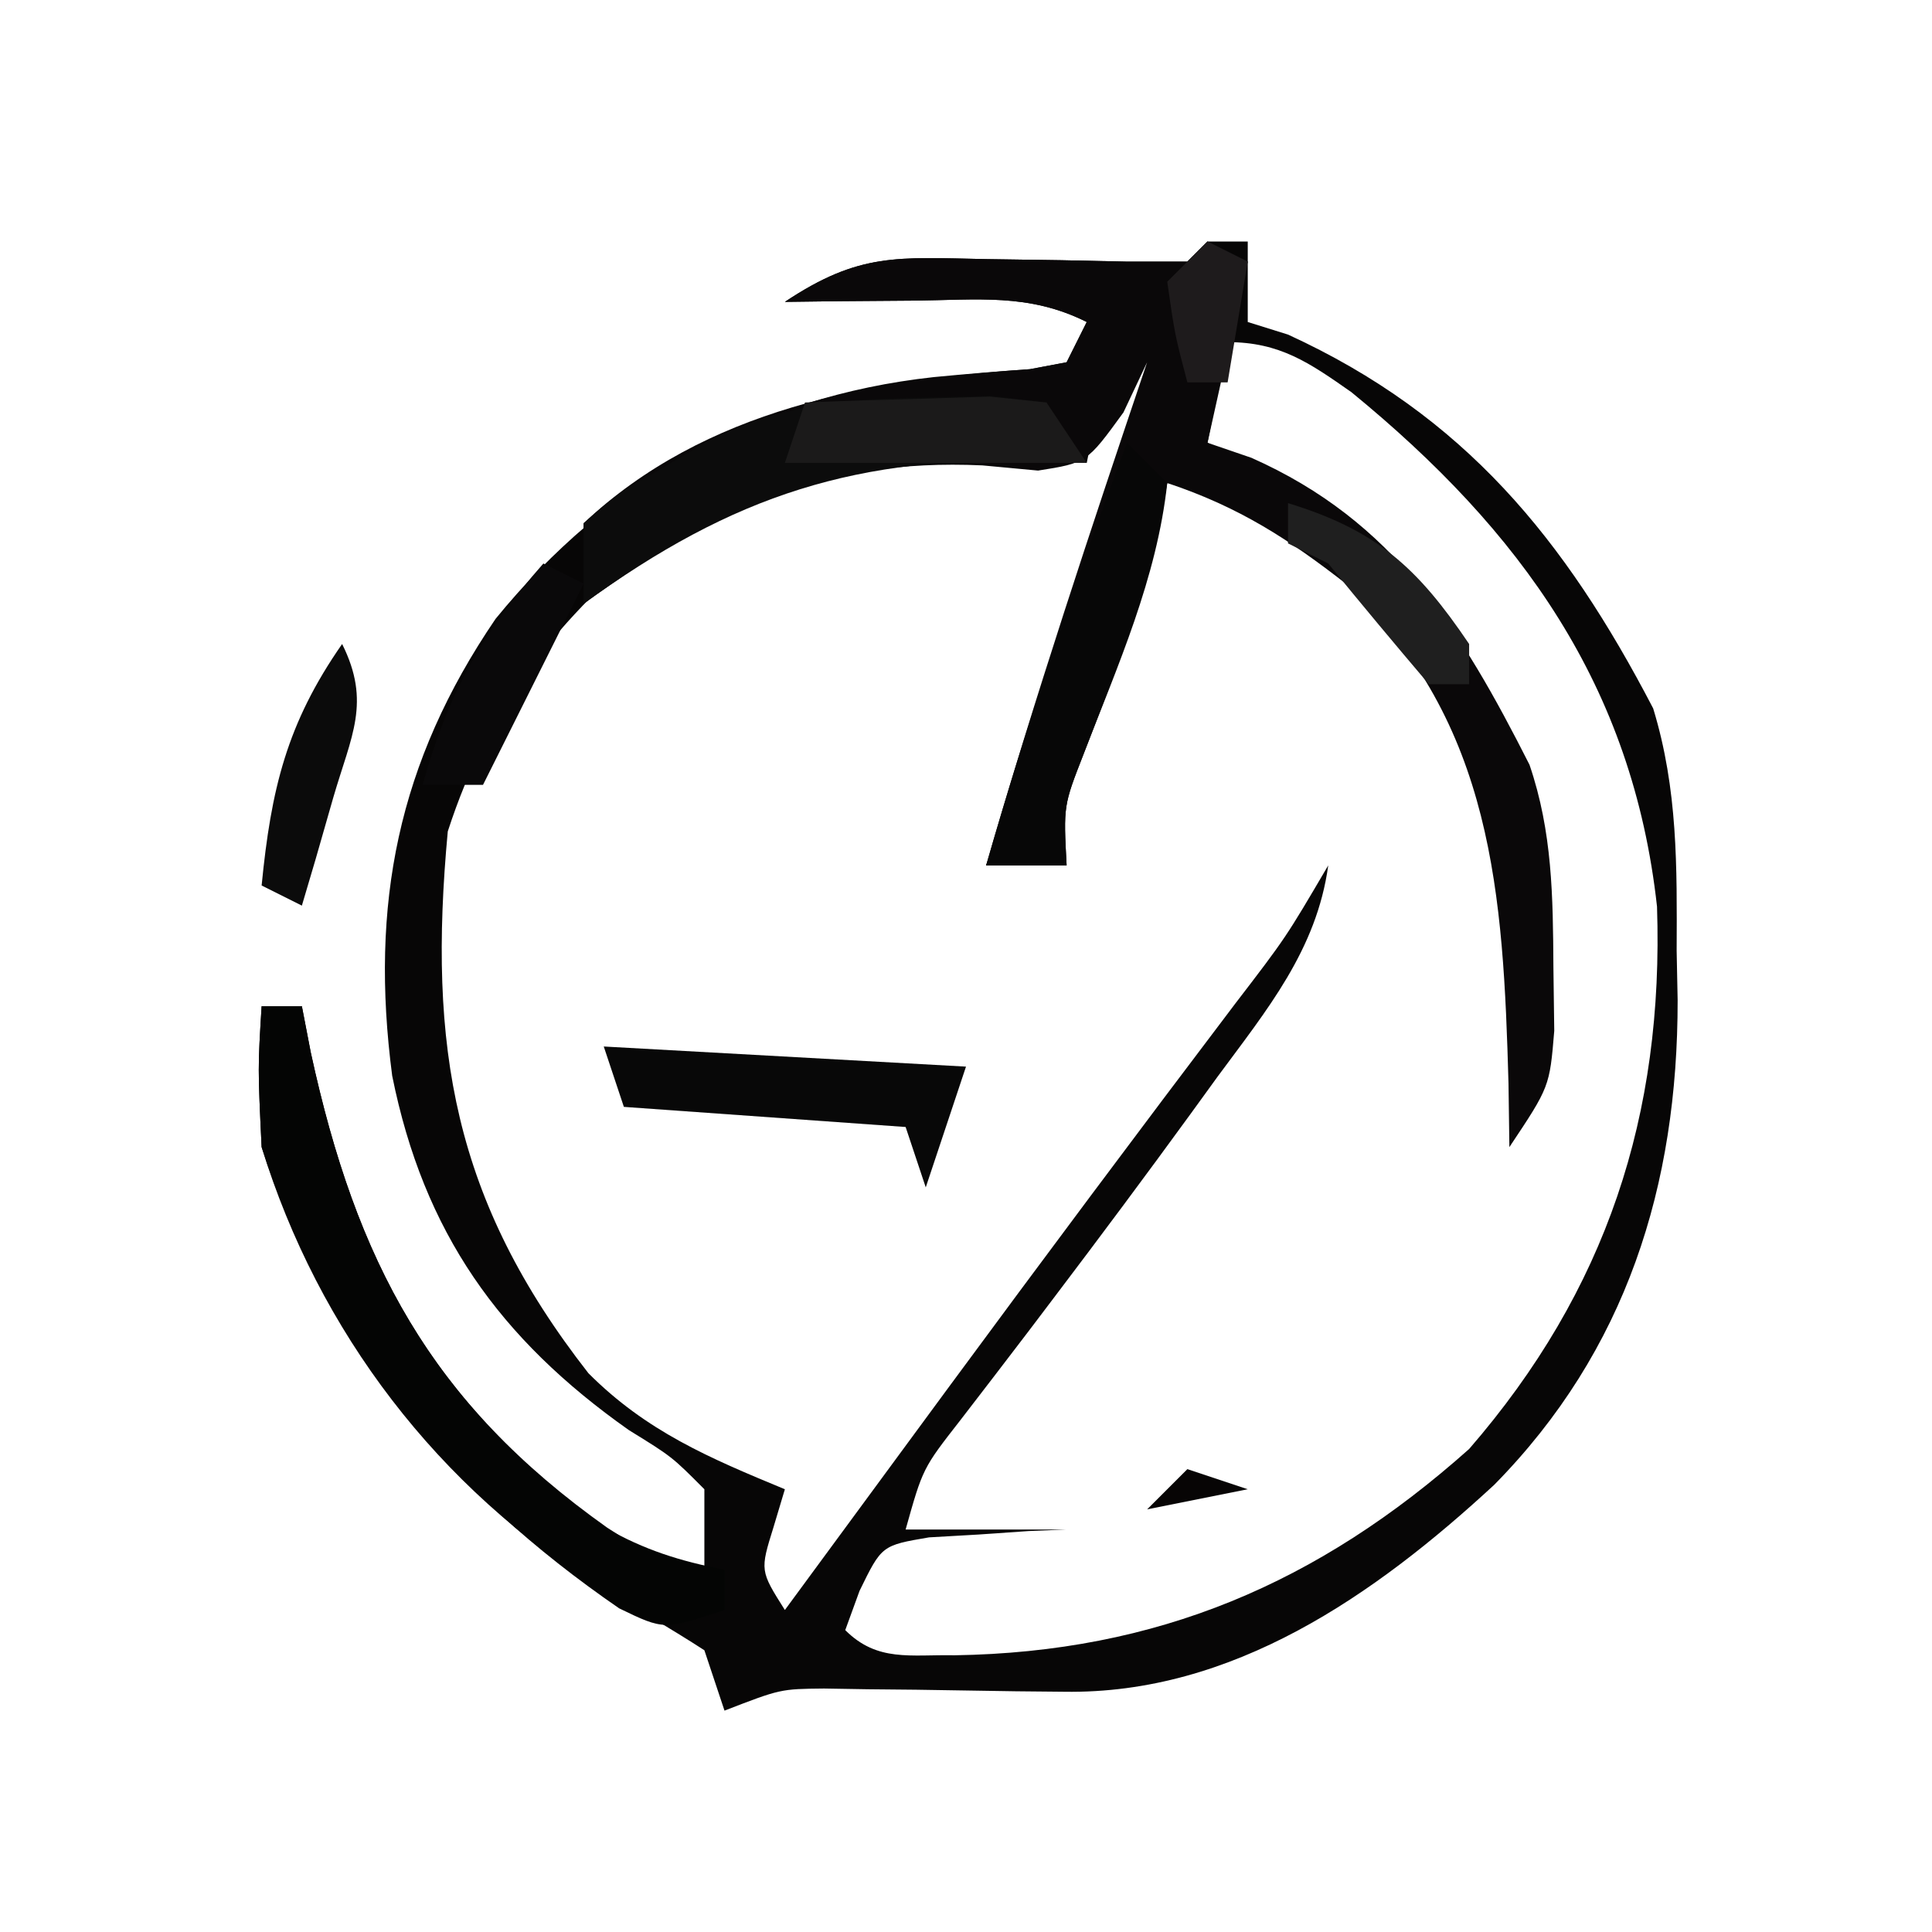
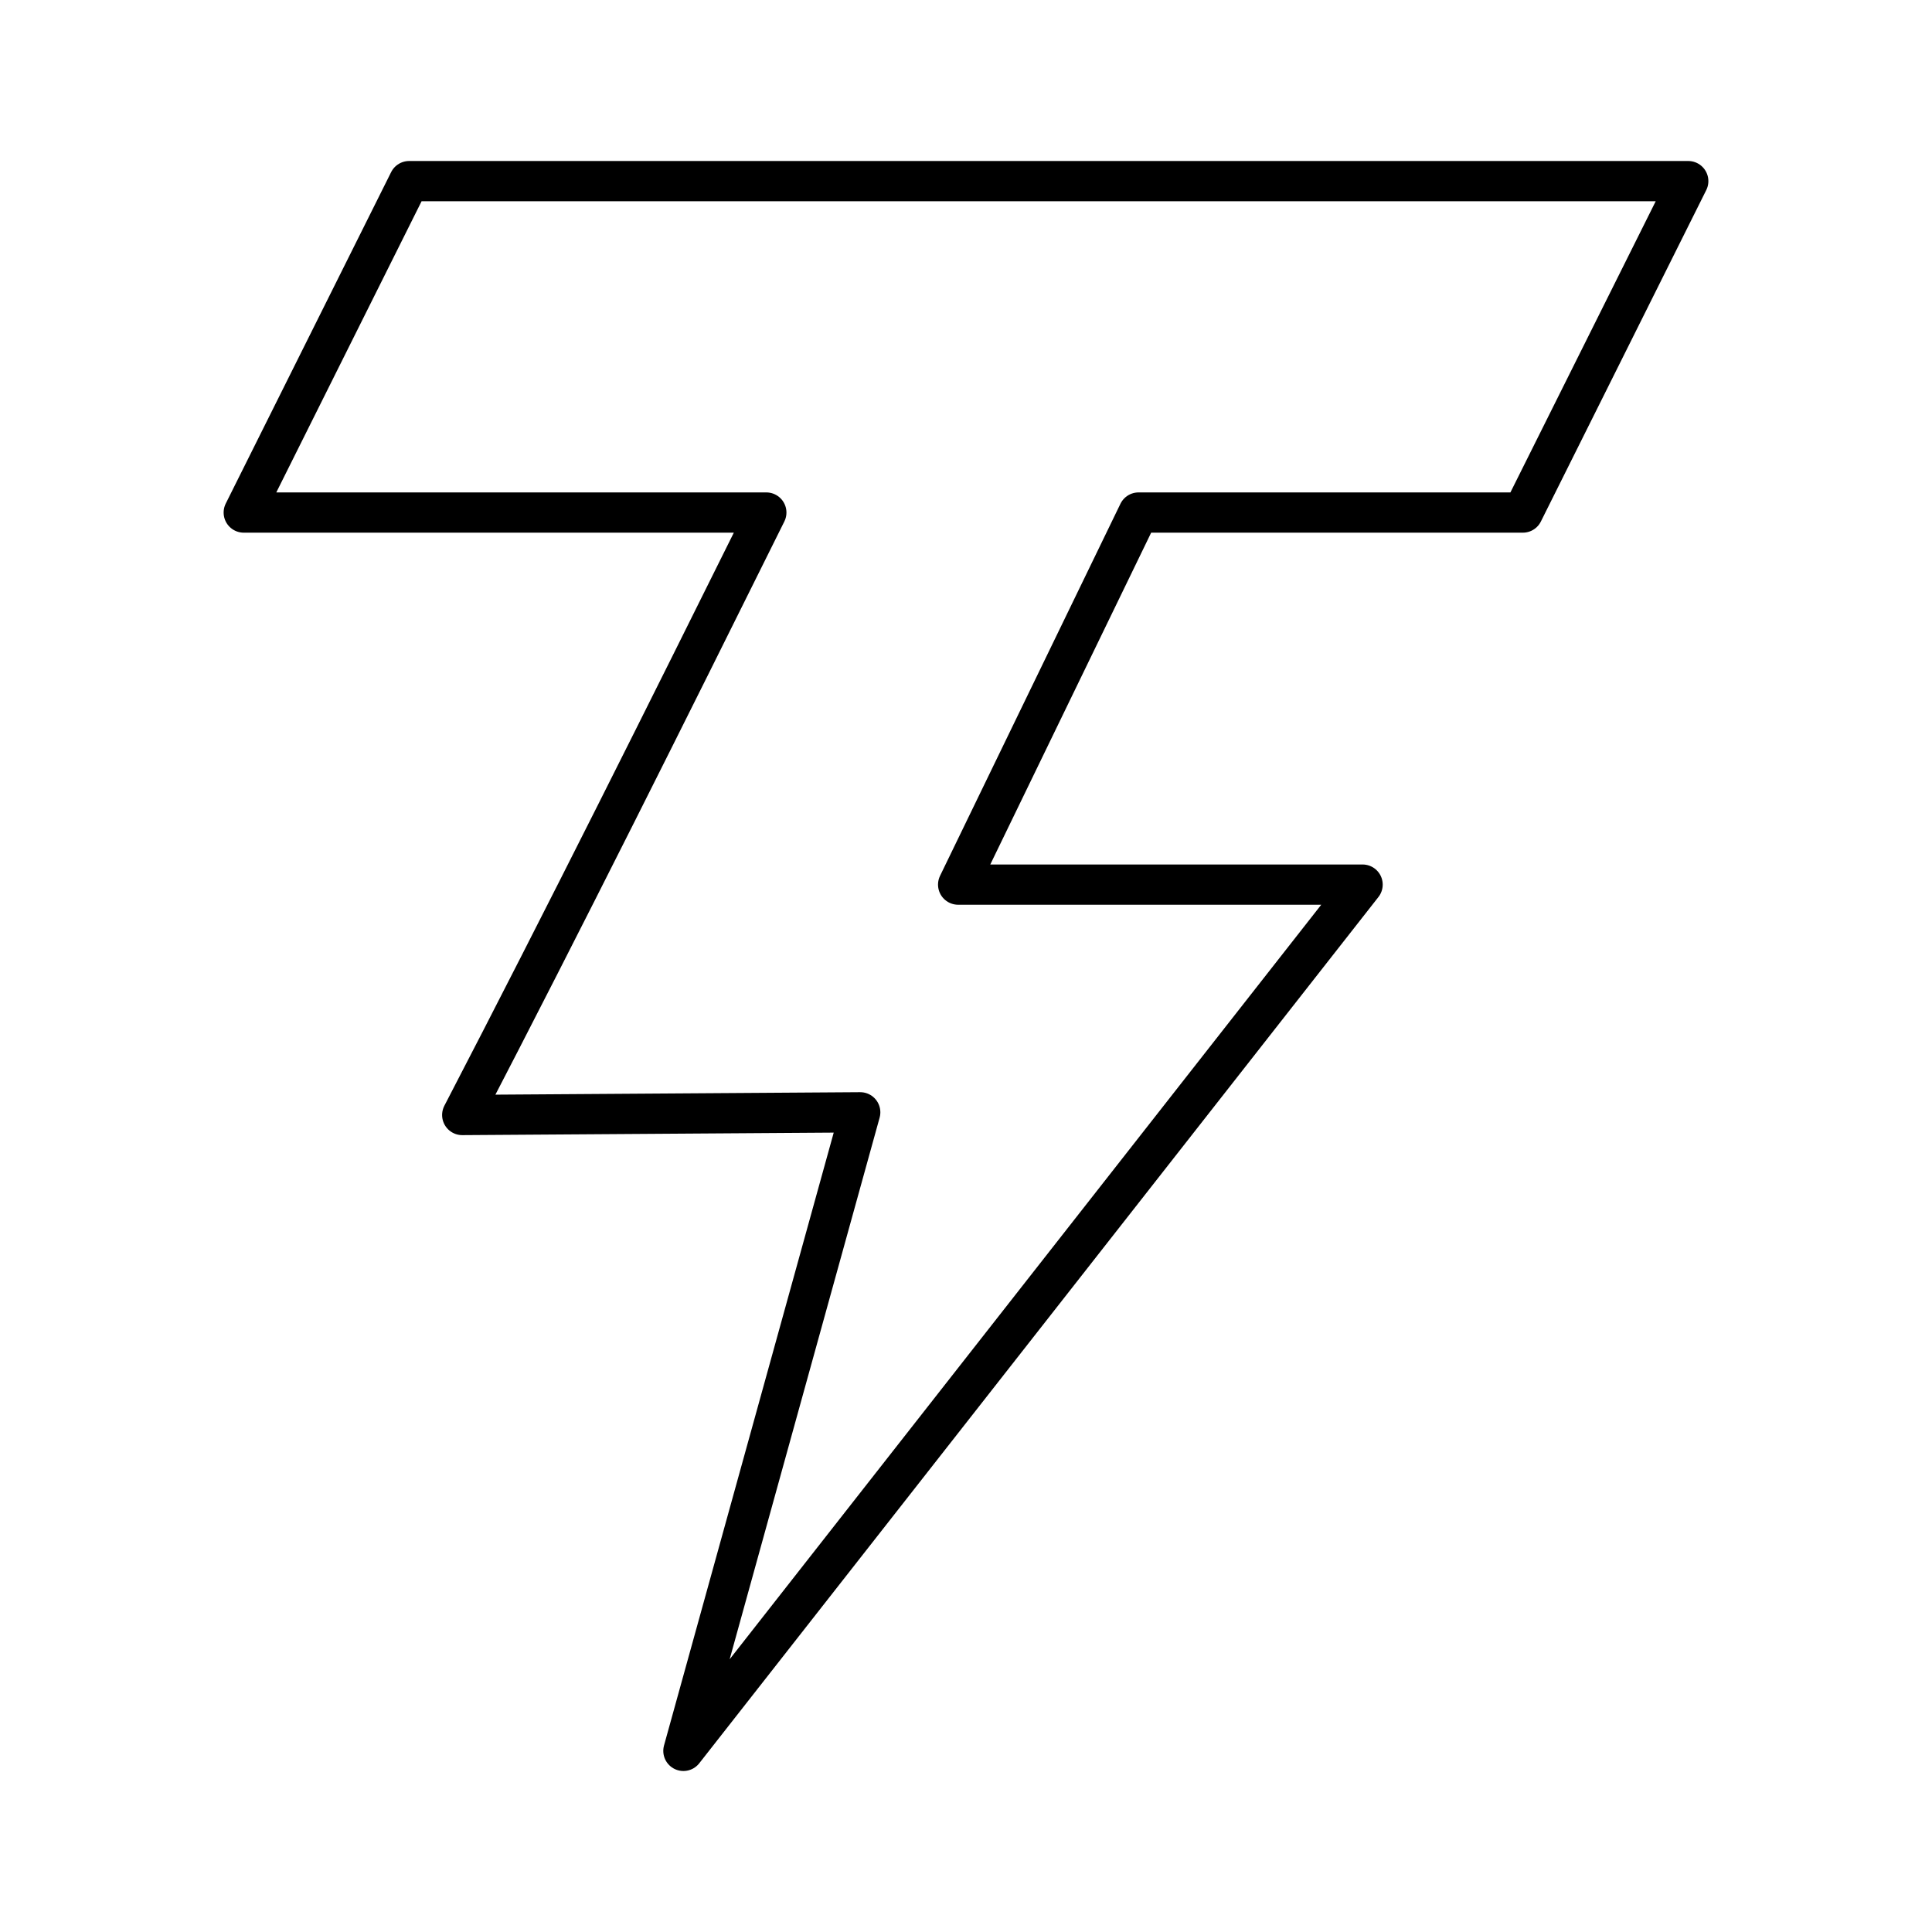
- <svg xmlns="http://www.w3.org/2000/svg" version="1.1" width="96" height="96">
-   <path d="M0 0 C0.66 0 1.32 0 2 0 C2 1.32 2 2.64 2 4 C2.66 4.206 3.32 4.412 4 4.625 C12.76 8.64 17.762 14.779 22.145 23.199 C23.375 27.228 23.329 31.06 23.312 35.25 C23.329 36.058 23.345 36.866 23.361 37.699 C23.369 46.905 20.818 55.107 14.246 61.781 C8.306 67.268 1.242 72.197 -7.125 72.062 C-7.914 72.055 -8.703 72.047 -9.516 72.039 C-11.172 72.013 -12.828 71.987 -14.484 71.961 C-15.273 71.953 -16.062 71.945 -16.875 71.938 C-17.594 71.926 -18.314 71.914 -19.055 71.902 C-21.218 71.924 -21.218 71.924 -24 73 C-24.33 72.01 -24.66 71.02 -25 70 C-26.647 68.935 -28.344 67.946 -30.062 67 C-38.195 62.009 -44.183 54.157 -47 45 C-47.188 41.062 -47.188 41.062 -47 38 C-46.34 38 -45.68 38 -45 38 C-44.853 38.762 -44.706 39.524 -44.555 40.309 C-42.291 50.729 -38.596 57.683 -29.832 63.906 C-27.885 65.158 -27.885 65.158 -25 66 C-25 64.68 -25 63.36 -25 62 C-26.61 60.382 -26.61 60.382 -28.75 59.062 C-35.199 54.513 -38.947 49.235 -40.512 41.457 C-41.628 32.944 -40.237 25.887 -35.375 18.75 C-29.777 11.888 -22.427 7.701 -13.602 6.738 C-12.01 6.585 -10.416 6.452 -8.82 6.344 C-8.22 6.23 -7.619 6.117 -7 6 C-6.67 5.34 -6.34 4.68 -6 4 C-8.884 2.558 -11.417 2.906 -14.625 2.938 C-16.408 2.951 -16.408 2.951 -18.227 2.965 C-19.599 2.982 -19.599 2.982 -21 3 C-17.297 0.532 -15.4 0.792 -11 0.875 C-9.144 0.902 -9.144 0.902 -7.25 0.93 C-6.178 0.953 -5.105 0.976 -4 1 C-3.01 1 -2.02 1 -1 1 C-0.67 0.67 -0.34 0.34 0 0 Z M-3 5 C-5.343 7.672 -5.343 7.672 -6 11 C-6.66 10.67 -7.32 10.34 -8 10 C-15.183 9.225 -21.21 10.318 -27.137 14.512 C-32.263 18.728 -35.676 22.919 -37.75 29.312 C-38.745 40.013 -37.481 47.636 -30.762 56.234 C-27.876 59.126 -24.754 60.447 -21 62 C-21.186 62.619 -21.371 63.237 -21.562 63.875 C-22.237 66.042 -22.237 66.042 -21 68 C-20.639 67.508 -20.277 67.016 -19.905 66.51 C-18.188 64.173 -16.469 61.836 -14.75 59.5 C-14.123 58.647 -13.495 57.795 -12.849 56.916 C-8.156 50.547 -3.423 44.208 1.354 37.902 C3.894 34.59 3.894 34.59 6 31 C5.423 35.205 2.949 38.18 0.5 41.5 C0.057 42.111 -0.385 42.722 -0.842 43.351 C-3.073 46.418 -5.338 49.458 -7.629 52.48 C-8.039 53.022 -8.449 53.563 -8.871 54.121 C-10.003 55.61 -11.144 57.092 -12.285 58.574 C-14.148 60.961 -14.148 60.961 -15 64 C-12.36 64 -9.72 64 -7 64 C-7.626 64.026 -8.253 64.052 -8.898 64.078 C-10.124 64.163 -10.124 64.163 -11.375 64.25 C-12.187 64.296 -12.999 64.343 -13.836 64.391 C-16.188 64.792 -16.188 64.792 -17.289 67.047 C-17.524 67.691 -17.758 68.336 -18 69 C-16.407 70.593 -14.768 70.209 -12.562 70.25 C-2.517 70.093 5.495 66.689 13 60 C19.827 52.124 22.678 43.399 22.336 33.047 C21.127 22.085 15.584 14.387 7.152 7.488 C5.063 6.025 3.598 5 1 5 C0.67 6.65 0.34 8.3 0 10 C0.87 10.476 0.87 10.476 1.758 10.961 C8.676 15.093 13.027 20.21 15.652 27.914 C16.119 30.713 16.093 33.414 16.062 36.25 C16.053 37.328 16.044 38.405 16.035 39.516 C16.024 40.335 16.012 41.155 16 42 C15.986 41.178 15.972 40.355 15.957 39.508 C15.545 29.871 13.792 22.156 6.5 15.438 C3.784 13.177 1.481 12.53 -2 12 C-3.004 14.624 -4.003 17.249 -5 19.875 C-5.429 20.995 -5.429 20.995 -5.867 22.137 C-7.433 25.96 -7.433 25.96 -8 30 C-8.99 30.33 -9.98 30.66 -11 31 C-10.722 30.283 -10.444 29.567 -10.158 28.829 C-8.91 25.597 -7.674 22.361 -6.438 19.125 C-6 17.997 -5.562 16.869 -5.111 15.707 C-4.702 14.631 -4.293 13.554 -3.871 12.445 C-3.298 10.953 -3.298 10.953 -2.713 9.43 C-1.706 7.02 -1.706 7.02 -3 5 Z " fill="#070606" transform="translate(60,12)" />
-   <path d="M0 0 C0.66 0.33 1.32 0.66 2 1 C1.34 3.97 0.68 6.94 0 10 C0.722 10.248 1.444 10.495 2.188 10.75 C9.275 13.9 12.588 19.263 16 26 C17.14 29.34 17.166 32.548 17.188 36.062 C17.202 37.105 17.216 38.148 17.23 39.223 C17 42 17 42 15 45 C14.986 43.961 14.972 42.922 14.957 41.852 C14.695 32.478 14.211 23.947 6.996 17.098 C4.048 14.791 1.564 13.188 -2 12 C-2.122 12.709 -2.245 13.418 -2.371 14.148 C-3.239 18.086 -4.714 21.72 -6.16 25.477 C-7.158 28.031 -7.158 28.031 -7 31 C-8.32 31 -9.64 31 -11 31 C-8.565 22.588 -5.799 14.296 -3 6 C-3.388 6.822 -3.776 7.645 -4.176 8.492 C-6 11 -6 11 -8.418 11.383 C-9.789 11.255 -9.789 11.255 -11.188 11.125 C-19.248 10.763 -24.581 13.346 -31 18 C-31 16.68 -31 15.36 -31 14 C-24.946 8.308 -16.809 6.885 -8.82 6.344 C-8.22 6.23 -7.619 6.117 -7 6 C-6.67 5.34 -6.34 4.68 -6 4 C-8.884 2.558 -11.417 2.906 -14.625 2.938 C-16.408 2.951 -16.408 2.951 -18.227 2.965 C-19.599 2.982 -19.599 2.982 -21 3 C-17.297 0.532 -15.4 0.792 -11 0.875 C-9.144 0.902 -9.144 0.902 -7.25 0.93 C-6.178 0.953 -5.105 0.976 -4 1 C-3.01 1 -2.02 1 -1 1 C-0.67 0.67 -0.34 0.34 0 0 Z " fill="#0A0809" transform="translate(60,12)" />
-   <path d="M0 0 C0.66 0 1.32 0 2 0 C2.147 0.762 2.294 1.524 2.445 2.309 C4.7 12.689 8.398 19.637 17.07 25.906 C19.048 27.027 20.778 27.565 23 28 C23 28.66 23 29.32 23 30 C20 31 20 31 17.766 29.918 C9.364 24.139 3.147 16.81 0 7 C-0.188 3.062 -0.188 3.062 0 0 Z " fill="#040504" transform="translate(13,50)" />
-   <path d="M0 0 C1.595 -0.039 1.595 -0.039 3.223 -0.078 C4.119 0.03 5.014 0.138 5.938 0.25 C6.598 1.24 7.258 2.23 7.938 3.25 C7.236 3.215 6.535 3.18 5.812 3.145 C-3.509 2.879 -9.572 4.82 -17.062 10.25 C-17.062 8.93 -17.062 7.61 -17.062 6.25 C-15.418 4.801 -15.418 4.801 -13.25 3.562 C-12.542 3.146 -11.835 2.73 -11.105 2.301 C-7.321 0.354 -4.204 0.061 0 0 Z " fill="#0C0C0C" transform="translate(46.0625,19.75)" />
-   <path d="M0 0 C0.66 0.66 1.32 1.32 2 2 C1.487 6.738 -0.46 11.06 -2.16 15.477 C-3.158 18.031 -3.158 18.031 -3 21 C-4.32 21 -5.64 21 -7 21 C-4.962 13.882 -2.597 6.933 0 0 Z " fill="#070707" transform="translate(56,22)" />
-   <path d="M0 0 C5.94 0.33 11.88 0.66 18 1 C17.34 2.98 16.68 4.96 16 7 C15.67 6.01 15.34 5.02 15 4 C8.07 3.505 8.07 3.505 1 3 C0.67 2.01 0.34 1.02 0 0 Z " fill="#080808" transform="translate(30,52)" />
-   <path d="M0 0 C0.66 0.33 1.32 0.66 2 1 C0.333 4.333 -1.333 7.667 -3 11 C-3.99 11 -4.98 11 -6 11 C-4.742 6.492 -3.096 3.509 0 0 Z " fill="#0A090A" transform="translate(27,28)" />
-   <path d="M0 0 C1.958 -0.081 3.916 -0.139 5.875 -0.188 C7.511 -0.24 7.511 -0.24 9.18 -0.293 C10.11 -0.196 11.041 -0.1 12 0 C12.66 0.99 13.32 1.98 14 3 C9.05 3 4.1 3 -1 3 C-0.67 2.01 -0.34 1.02 0 0 Z " fill="#1B1A1A" transform="translate(40,20)" />
-   <path d="M0 0 C4.406 1.346 6.431 3.194 9 7 C9 7.66 9 8.32 9 9 C8.34 9 7.68 9 7 9 C5.313 7.017 3.646 5.017 2 3 C1.34 2.67 0.68 2.34 0 2 C0 1.34 0 0.68 0 0 Z " fill="#1F1F1F" transform="translate(64,25)" />
-   <path d="M0 0 C1.45 2.901 0.454 4.56 -0.438 7.625 C-0.869 9.129 -0.869 9.129 -1.309 10.664 C-1.537 11.435 -1.765 12.206 -2 13 C-2.66 12.67 -3.32 12.34 -4 12 C-3.532 7.224 -2.757 3.955 0 0 Z " fill="#0B0B0B" transform="translate(17,32)" />
-   <path d="M0 0 C0.66 0.33 1.32 0.66 2 1 C1.67 2.98 1.34 4.96 1 7 C0.34 7 -0.32 7 -1 7 C-1.625 4.625 -1.625 4.625 -2 2 C-1.34 1.34 -0.68 0.68 0 0 Z " fill="#1E1B1C" transform="translate(60,12)" />
-   <path d="M0 0 C0.99 0.33 1.98 0.66 3 1 C1.35 1.33 -0.3 1.66 -2 2 C-1.34 1.34 -0.68 0.68 0 0 Z " fill="#070505" transform="translate(59,73)" />
-   <path d="" fill="#090509" transform="translate(0,0)" />
-   <path d="" fill="#0A0708" transform="translate(0,0)" />
-   <path d="" fill="#0B0709" transform="translate(0,0)" />
-   <path d="" fill="#0B0606" transform="translate(0,0)" />
-   <path d="M0 0 C3 1 3 1 3 1 Z " fill="#080808" transform="translate(36,15)" />
-   <path d="" fill="#080808" transform="translate(0,0)" />
-   <path d="" fill="#060404" transform="translate(0,0)" />
-   <path d="" fill="#070507" transform="translate(0,0)" />
-   <path d="" fill="#0B0A0A" transform="translate(0,0)" />
-   <path d="" fill="#272323" transform="translate(0,0)" />
-   <path d="M0 0 C2 1 2 1 2 1 Z " fill="#2B1515" transform="translate(27,20)" />
-   <path d="M0 0 C2 1 2 1 2 1 Z " fill="#0E0E0E" transform="translate(30,18)" />
-   <path d="M0 0 C2 1 2 1 2 1 Z " fill="#020000" transform="translate(32,17)" />
-   <path d="M0 0 C2 1 2 1 2 1 Z " fill="#040404" transform="translate(34,16)" />
-   <path d="" fill="#000000" transform="translate(0,0)" />
-   <path d="" fill="#070707" transform="translate(0,0)" />
-   <path d="" fill="#0C0C0C" transform="translate(0,0)" />
-   <path d="" fill="#000000" transform="translate(0,0)" />
-   <path d="" fill="#0D0D0D" transform="translate(0,0)" />
-   <path d="" fill="#000000" transform="translate(0,0)" />
-   <path d="" fill="#050505" transform="translate(0,0)" />
-   <path d="" fill="#0C0C0C" transform="translate(0,0)" />
-   <path d="" fill="#000000" transform="translate(0,0)" />
-   <path d="" fill="#000000" transform="translate(0,0)" />
-   <path d="" fill="#000000" transform="translate(0,0)" />
-   <path d="" fill="#000000" transform="translate(0,0)" />
-   <path d="" fill="#0D0D0D" transform="translate(0,0)" />
-   <path d="" fill="#0E0E0E" transform="translate(0,0)" />
-   <path d="" fill="#000000" transform="translate(0,0)" />
-   <path d="" fill="#000000" transform="translate(0,0)" />
-   <path d="" fill="#0C0C0C" transform="translate(0,0)" />
-   <path d="" fill="#030303" transform="translate(0,0)" />
-   <path d="" fill="#111111" transform="translate(0,0)" />
-   <path d="" fill="#0A0A0A" transform="translate(0,0)" />
-   <path d="" fill="#151515" transform="translate(0,0)" />
-   <path d="" fill="#241212" transform="translate(0,0)" />
-   <path d="" fill="#050000" transform="translate(0,0)" />
-   <path d="" fill="#0A0A0A" transform="translate(0,0)" />
-   <path d="" fill="#090606" transform="translate(0,0)" />
-   <path d="" fill="#1E1E1E" transform="translate(0,0)" />
-   <path d="" fill="#1D1D1D" transform="translate(0,0)" />
-   <path d="" fill="#0E0E0E" transform="translate(0,0)" />
-   <path d="" fill="#0C070C" transform="translate(0,0)" />
-   <path d="" fill="#0D0D0D" transform="translate(0,0)" />
+ <svg xmlns="http://www.w3.org/2000/svg" width="800px" height="800px" viewBox="0 0 48 48">
+   <defs>
+     <style>.a{fill:none;stroke:#000000;stroke-linecap:round;stroke-linejoin:round;}</style>
+   </defs>
+   <path class="a" d="M16.979,43.5,33.853,21.978H23.805l4.482-9.244H37.835L41.944,4.5H10.165L6.056,12.734H19.039c-2.485,5.004-4.977,10.004-7.555,14.968l9.888-.067L16.979,43.5" />
</svg>
